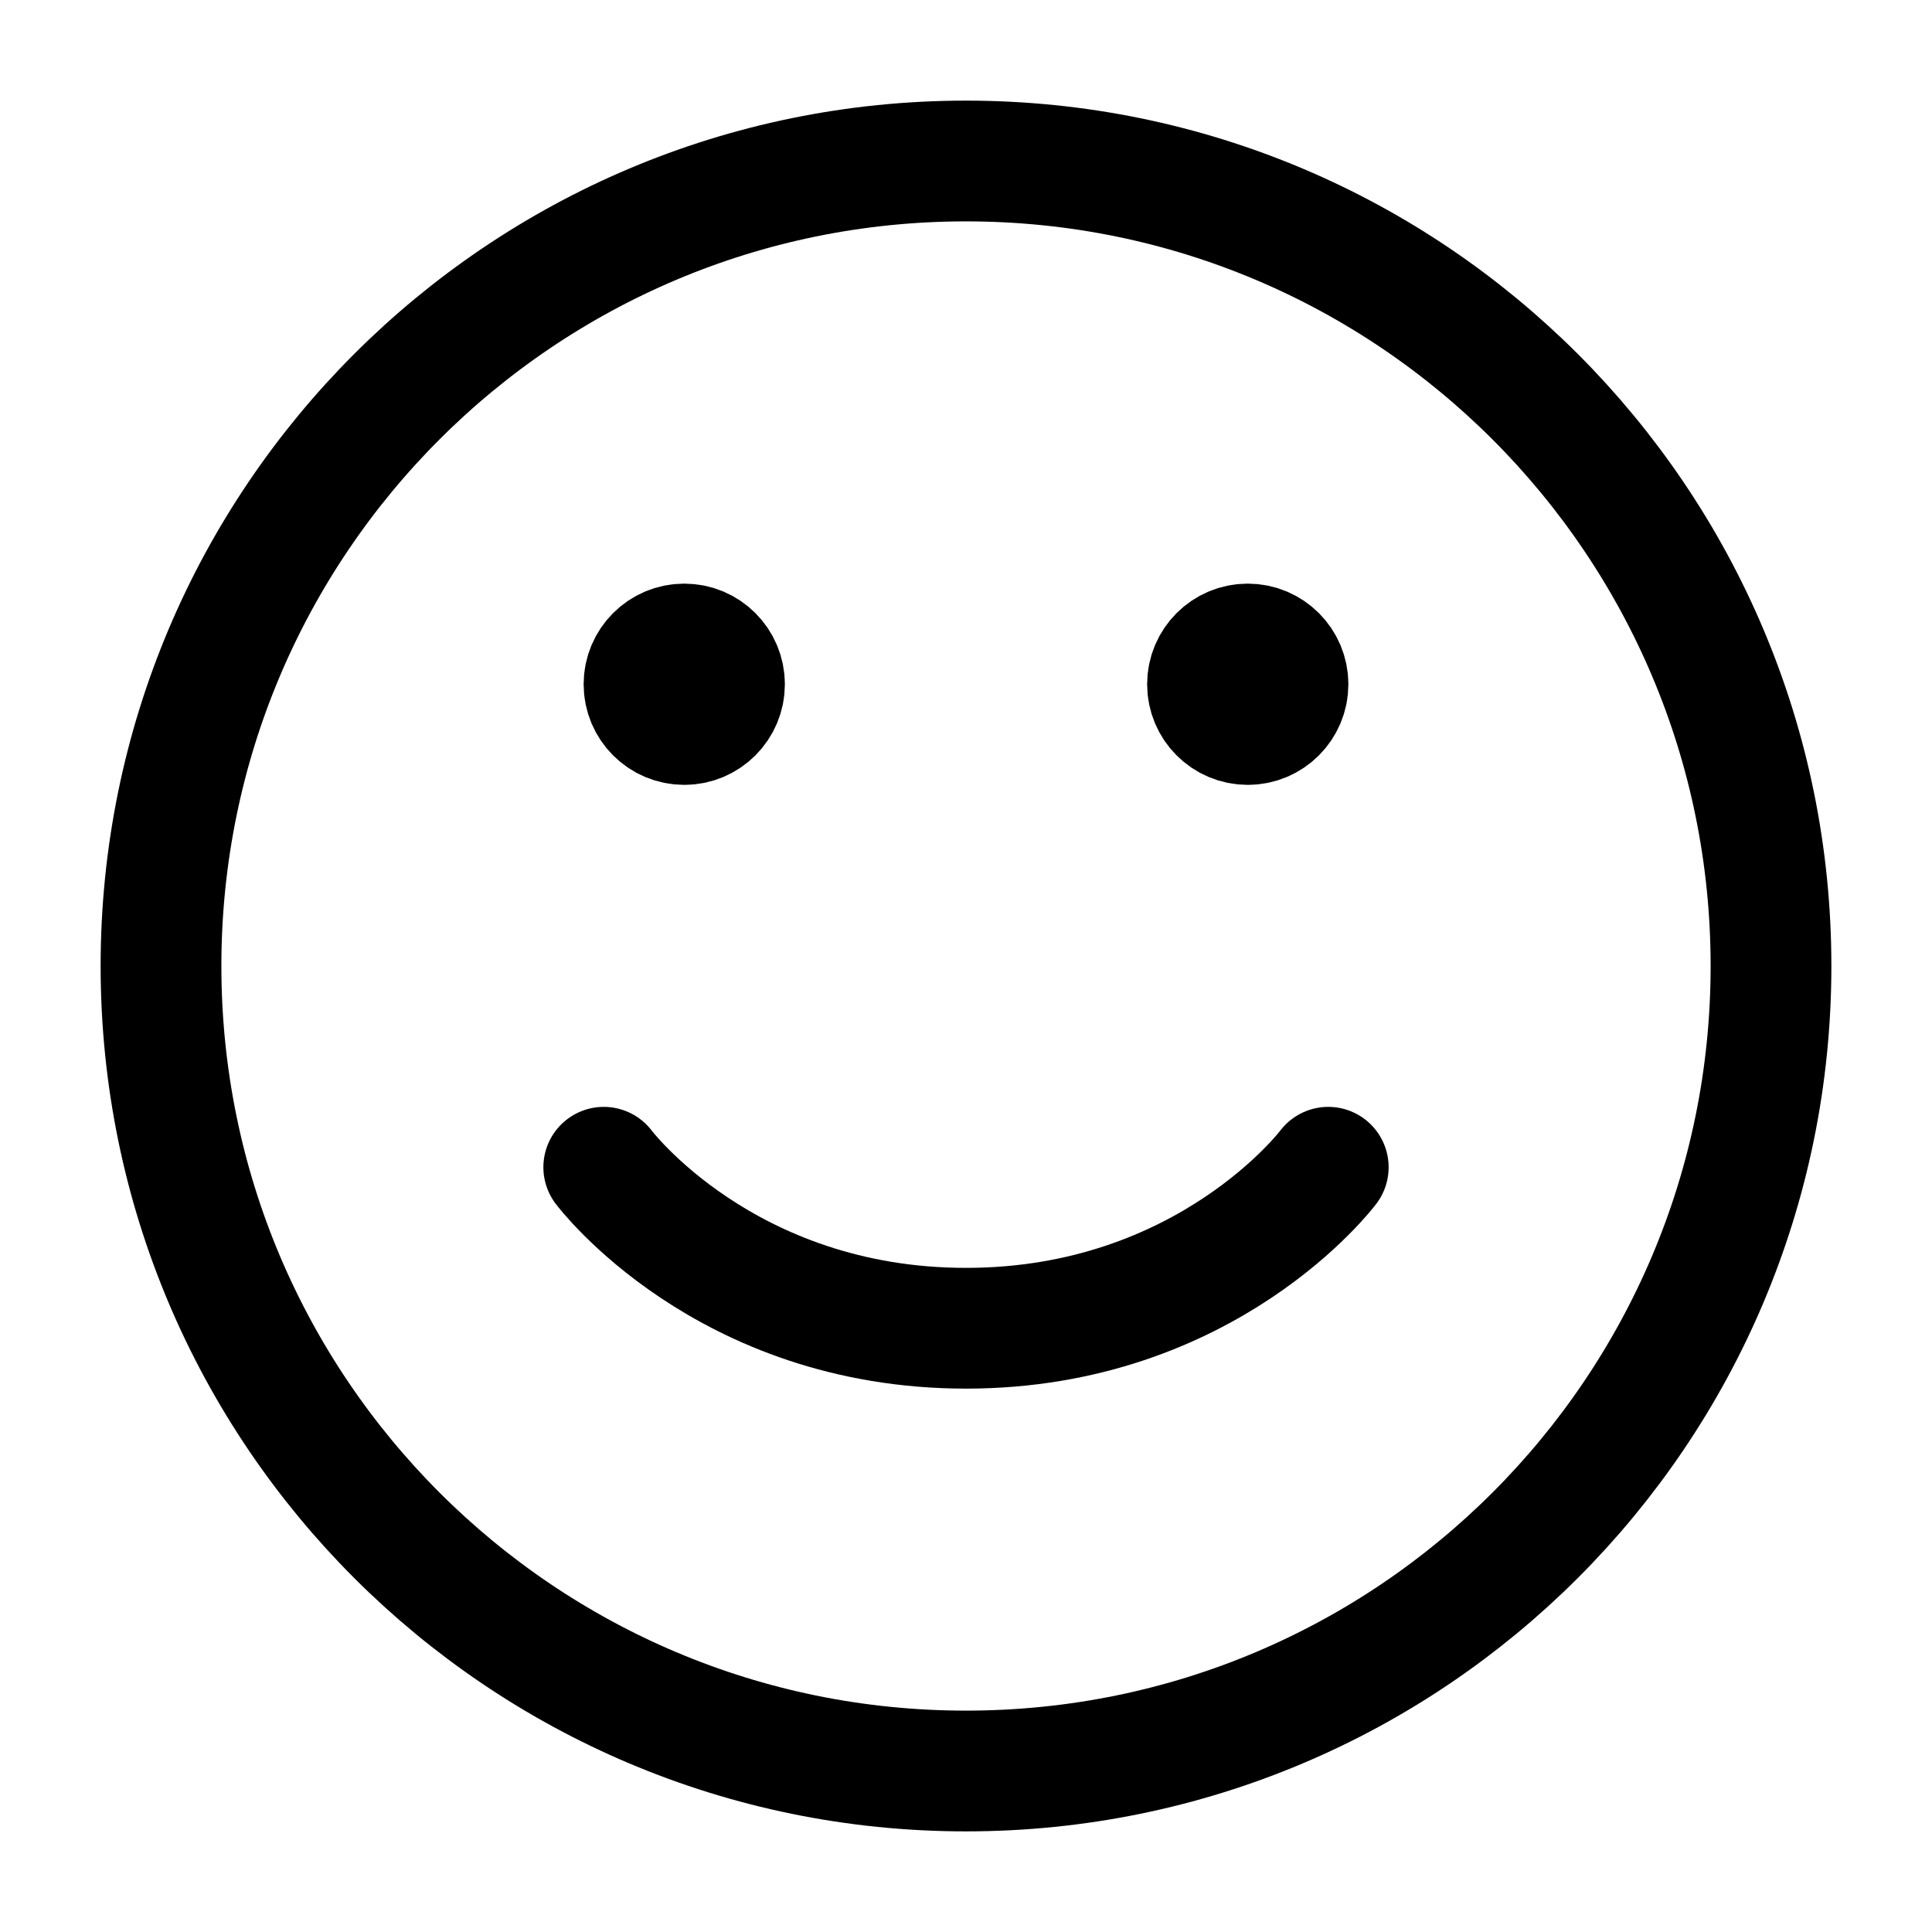
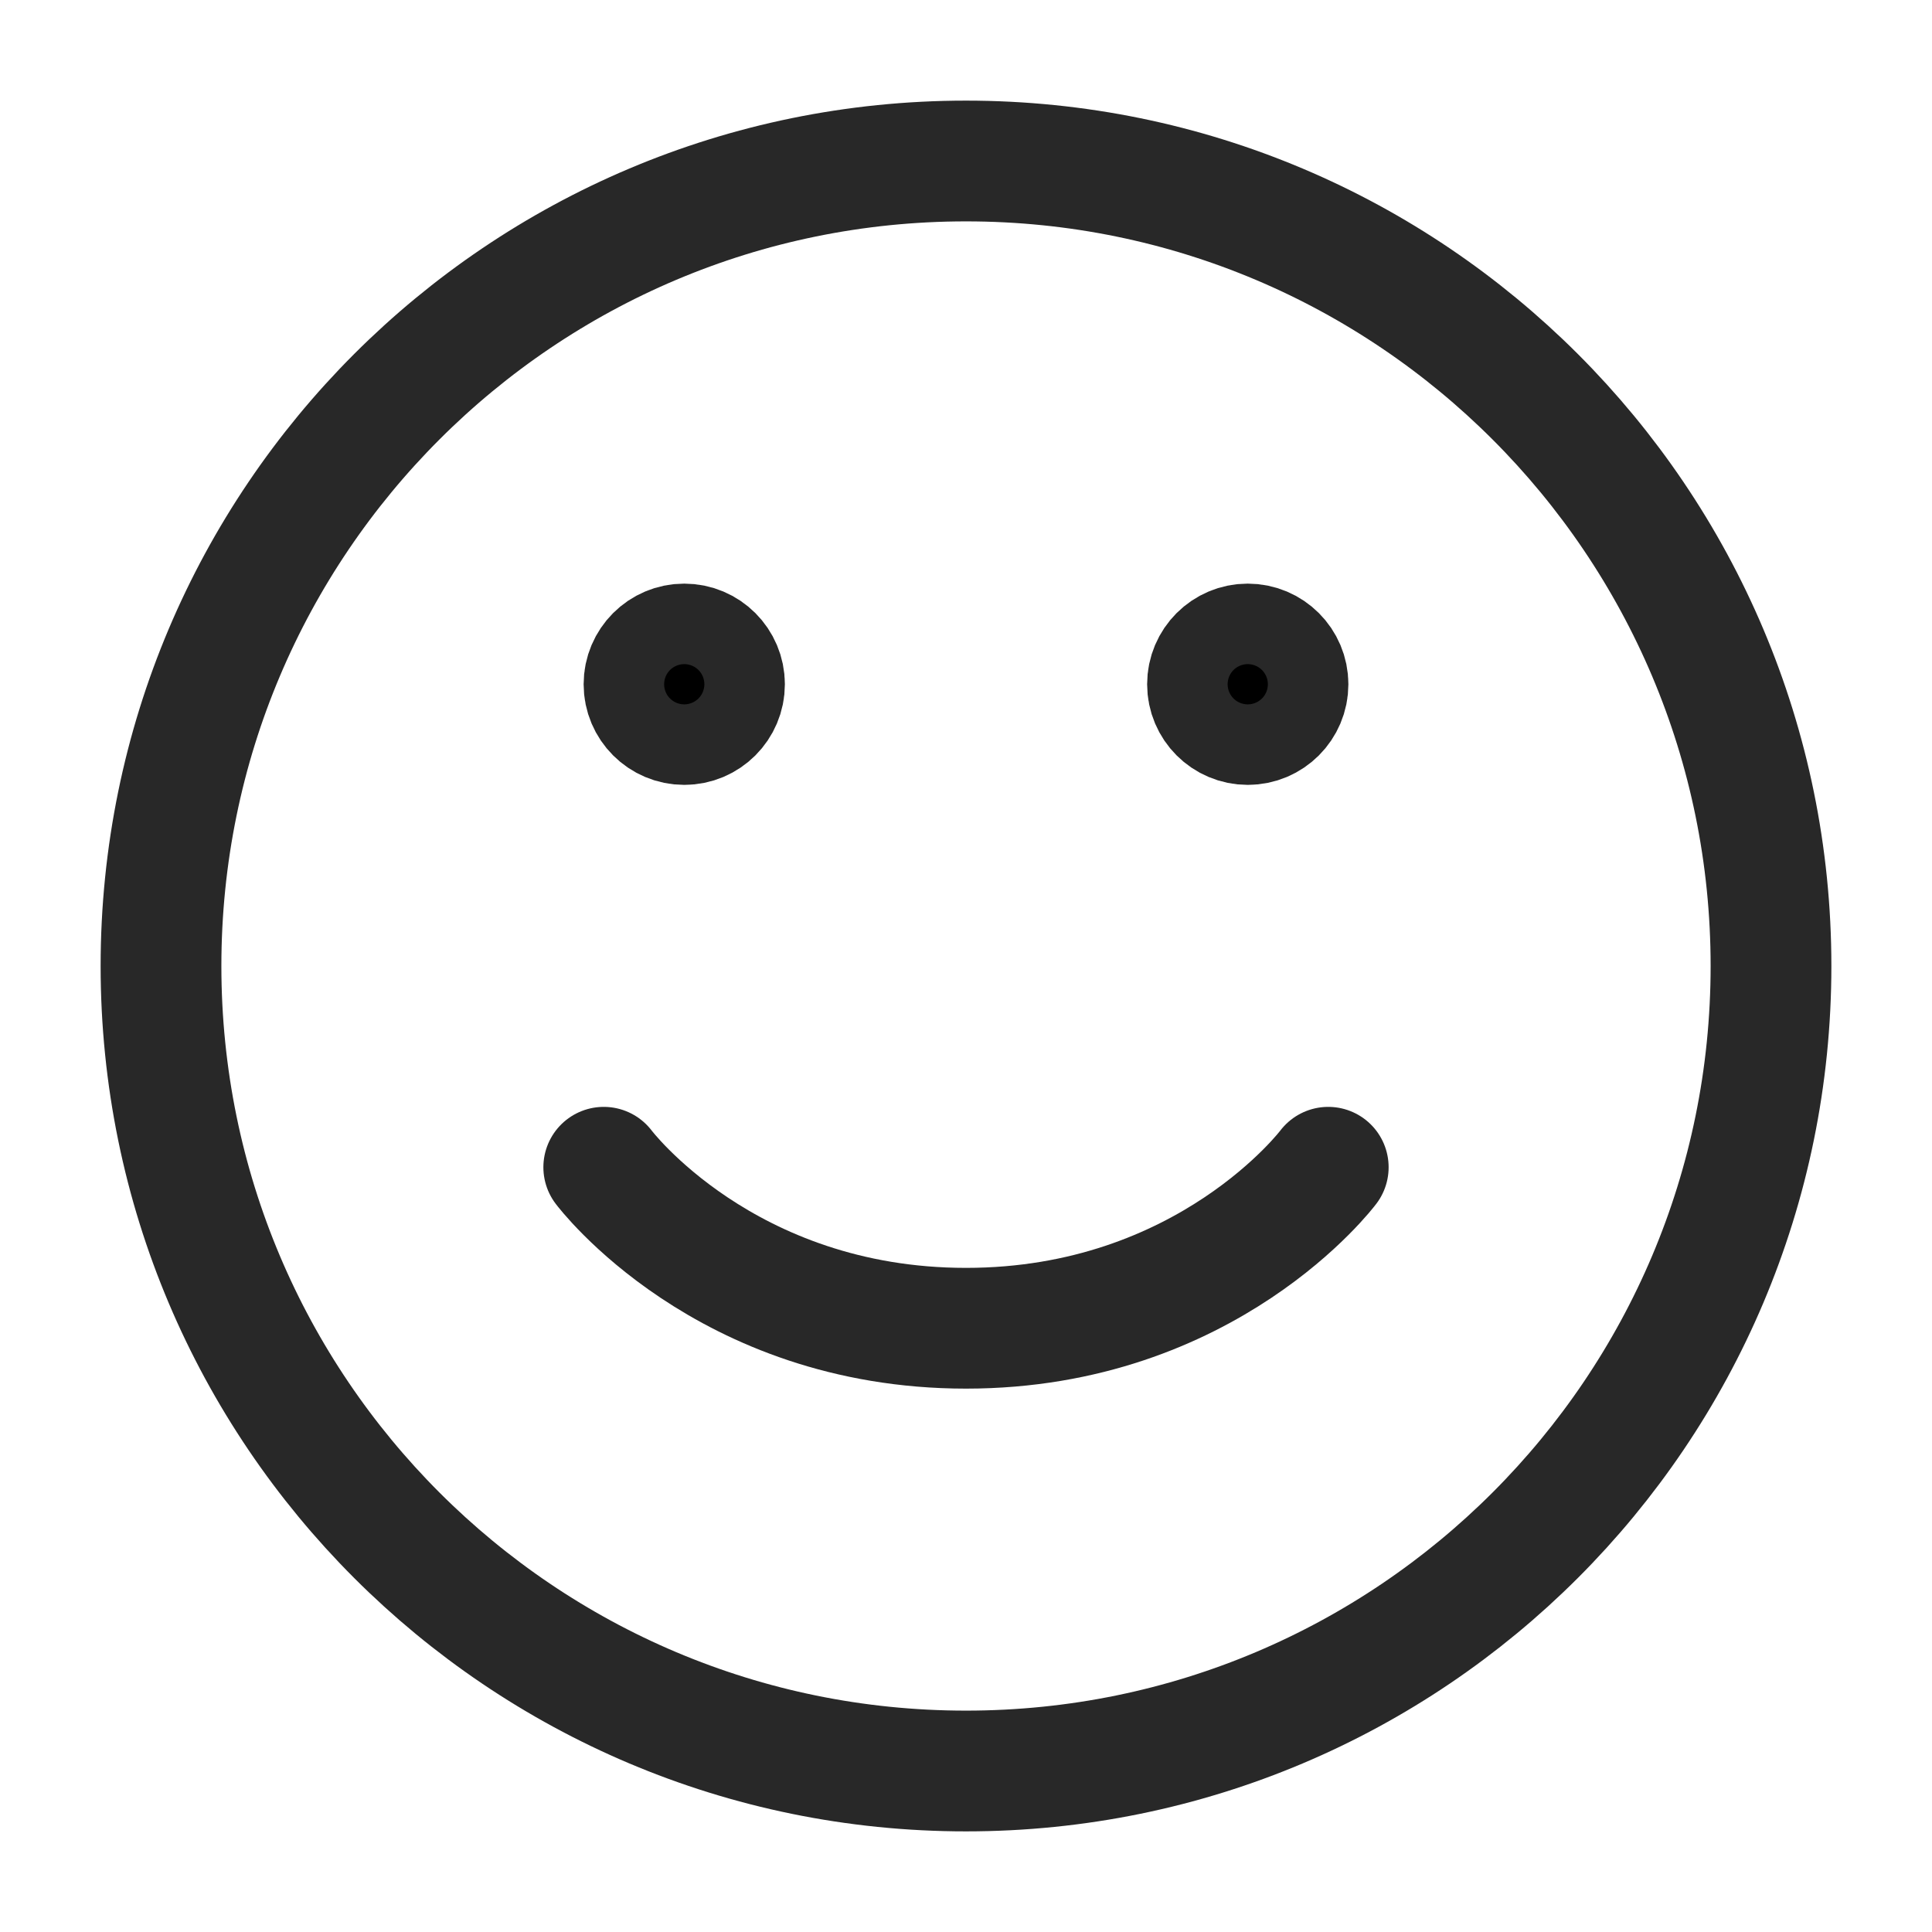
<svg xmlns="http://www.w3.org/2000/svg" width="24px" height="24px" viewBox="0 0 24 24" fill="none">
-   <path d="M12 22C6.477 22 2 17.523 2 12C2 6.477 6.477 2 12 2C17.523 2 22 6.477 22 12C22 17.523 17.523 22 12 22Z" stroke="currentColor" stroke-width="1.5" stroke-linecap="round" stroke-linejoin="round" />
-   <path d="M16.5 14.5C16.5 14.5 15 16.5 12 16.5C9 16.5 7.5 14.5 7.5 14.5" stroke="currentColor" stroke-width="1.5" stroke-linecap="round" stroke-linejoin="round" />
-   <path d="M15.5 9C15.224 9 15 8.776 15 8.5C15 8.224 15.224 8 15.5 8C15.776 8 16 8.224 16 8.5C16 8.776 15.776 9 15.5 9Z" fill="black" stroke="currentColor" stroke-width="1.5" stroke-linecap="round" stroke-linejoin="round" />
-   <path d="M8.5 9C8.224 9 8 8.776 8 8.5C8 8.224 8.224 8 8.5 8C8.776 8 9 8.224 9 8.5C9 8.776 8.776 9 8.5 9Z" fill="black" stroke="currentColor" stroke-width="1.5" stroke-linecap="round" stroke-linejoin="round" />
+   <path d="M12 22C6.477 22 2 17.523 2 12C2 6.477 6.477 2 12 2C17.523 2 22 6.477 22 12C22 17.523 17.523 22 12 22Z" stroke="rgb(40, 40, 40)" stroke-width="1.5" stroke-linecap="round" stroke-linejoin="round" />
+   <path d="M16.5 14.5C16.5 14.5 15 16.5 12 16.5C9 16.5 7.5 14.5 7.5 14.5" stroke="rgb(40, 40, 40)" stroke-width="1.5" stroke-linecap="round" stroke-linejoin="round" />
+   <path d="M15.5 9C15.224 9 15 8.776 15 8.5C15 8.224 15.224 8 15.5 8C15.776 8 16 8.224 16 8.5C16 8.776 15.776 9 15.5 9Z" fill="black" stroke="rgb(40, 40, 40)" stroke-width="1.5" stroke-linecap="round" stroke-linejoin="round" />
+   <path d="M8.5 9C8.224 9 8 8.776 8 8.5C8 8.224 8.224 8 8.5 8C8.776 8 9 8.224 9 8.5C9 8.776 8.776 9 8.5 9Z" fill="black" stroke="rgb(40, 40, 40)" stroke-width="1.5" stroke-linecap="round" stroke-linejoin="round" />
</svg>
